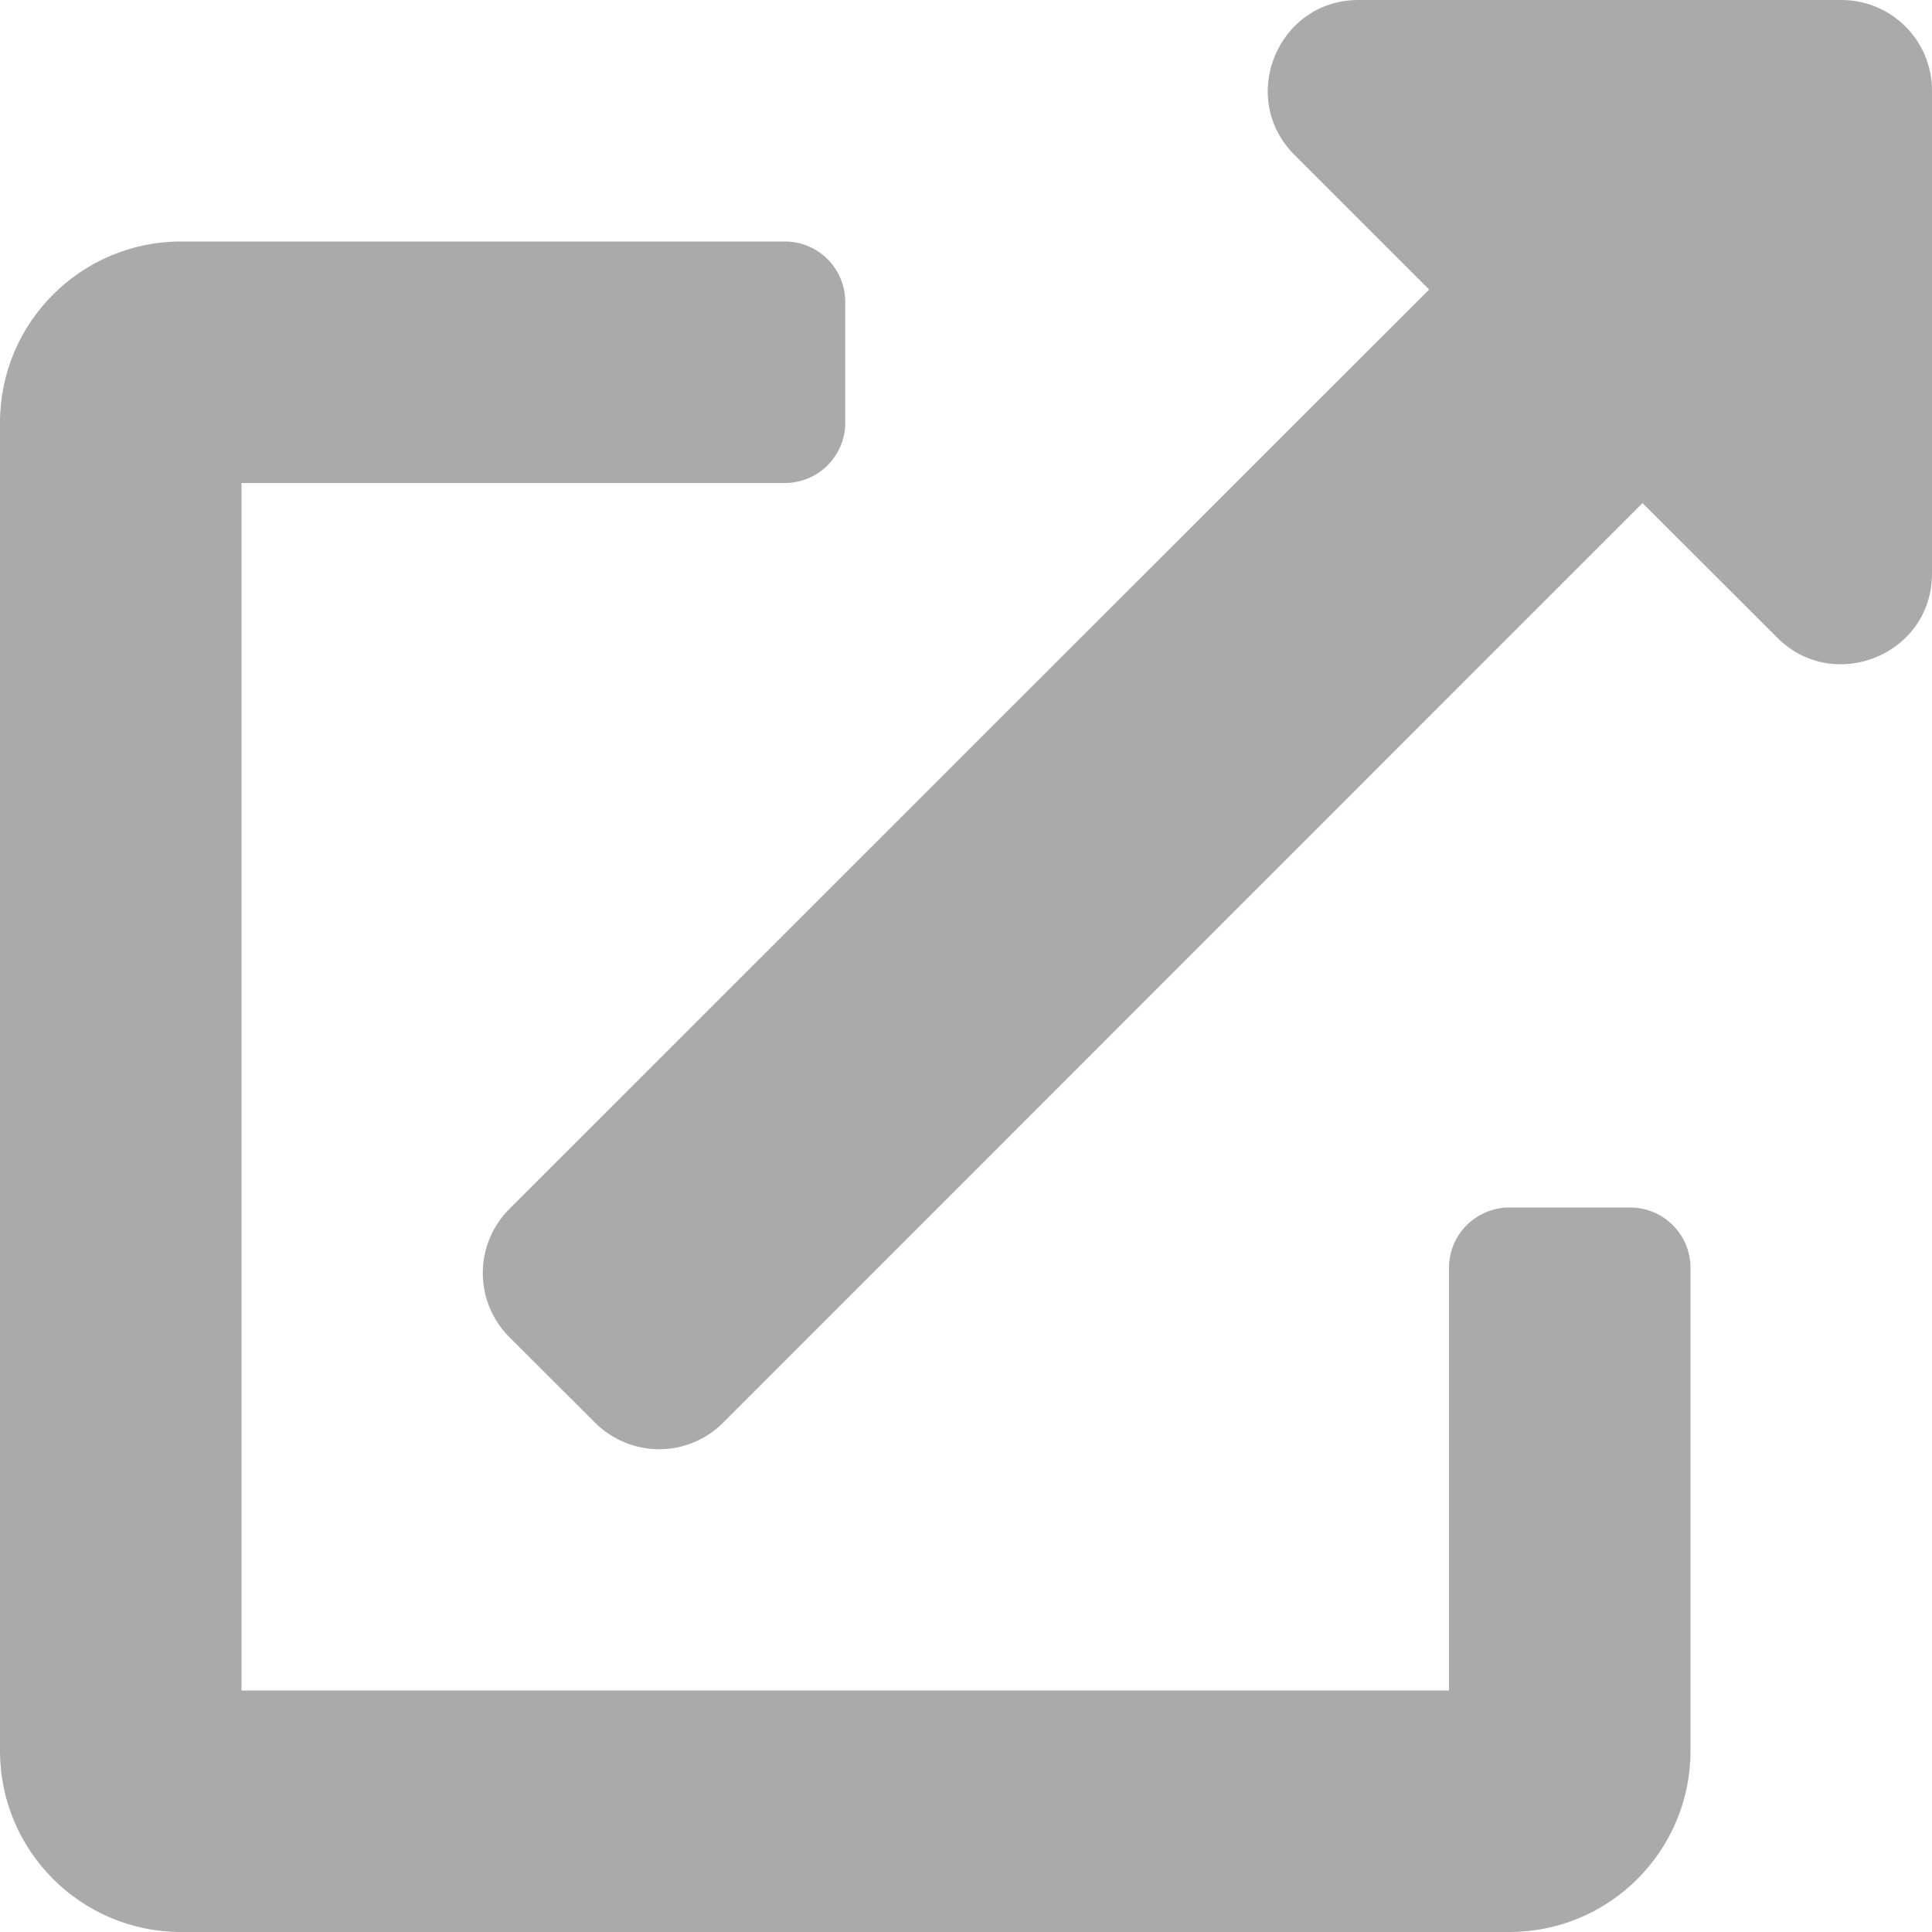
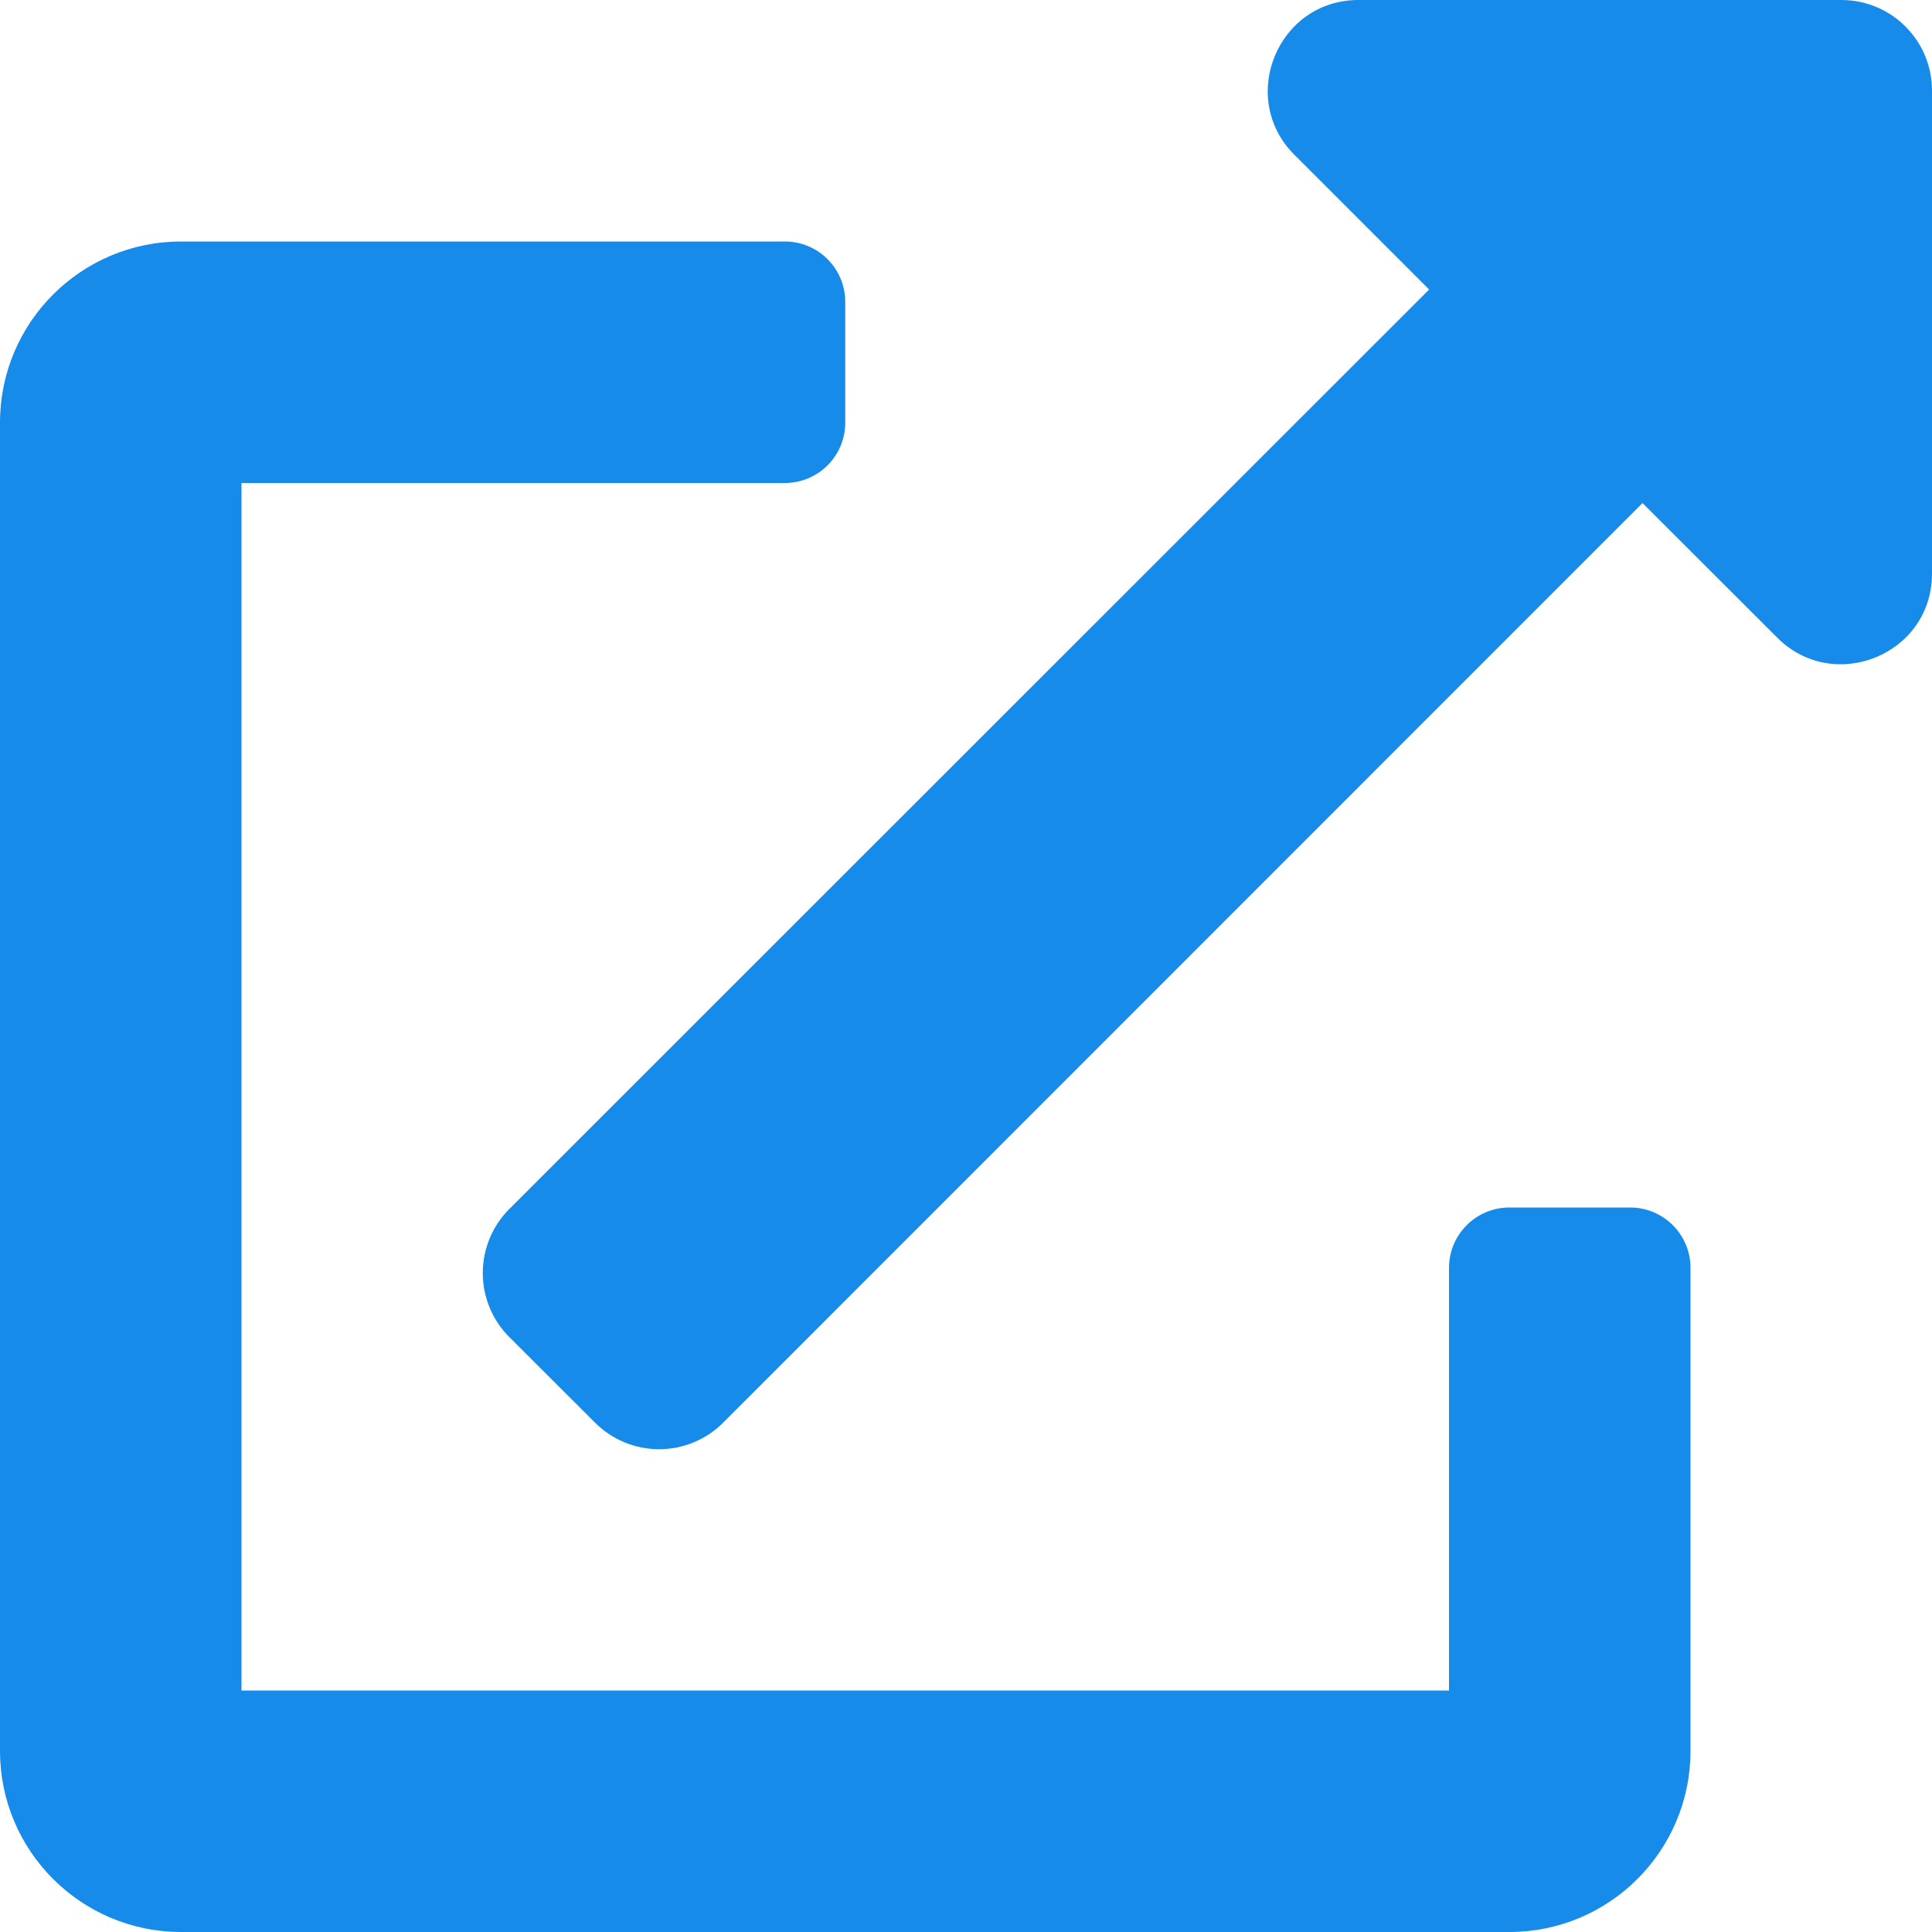
- <svg xmlns="http://www.w3.org/2000/svg" aria-hidden="true" focusable="false" data-prefix="fas" data-icon="external-link-alt" class="svg-inline--fa fa-external-link-alt fa-w-16" role="img" viewBox="0 0 512 512" fill="#aaa">
+ <svg xmlns="http://www.w3.org/2000/svg" aria-hidden="true" focusable="false" data-prefix="fas" data-icon="external-link-alt" class="svg-inline--fa fa-external-link-alt fa-w-16" role="img" viewBox="0 0 512 512" fill="#178BE9">
  <path d="M432,320H400a16,16,0,0,0-16,16V448H64V128H208a16,16,0,0,0,16-16V80a16,16,0,0,0-16-16H48A48,48,0,0,0,0,112V464a48,48,0,0,0,48,48H400a48,48,0,0,0,48-48V336A16,16,0,0,0,432,320ZM488,0h-128c-21.37,0-32.05,25.91-17,41l35.73,35.73L135,320.37a24,24,0,0,0,0,34L157.67,377a24,24,0,0,0,34,0L435.28,133.32,471,169c15,15,41,4.5,41-17V24A24,24,0,0,0,488,0Z" />
</svg>
